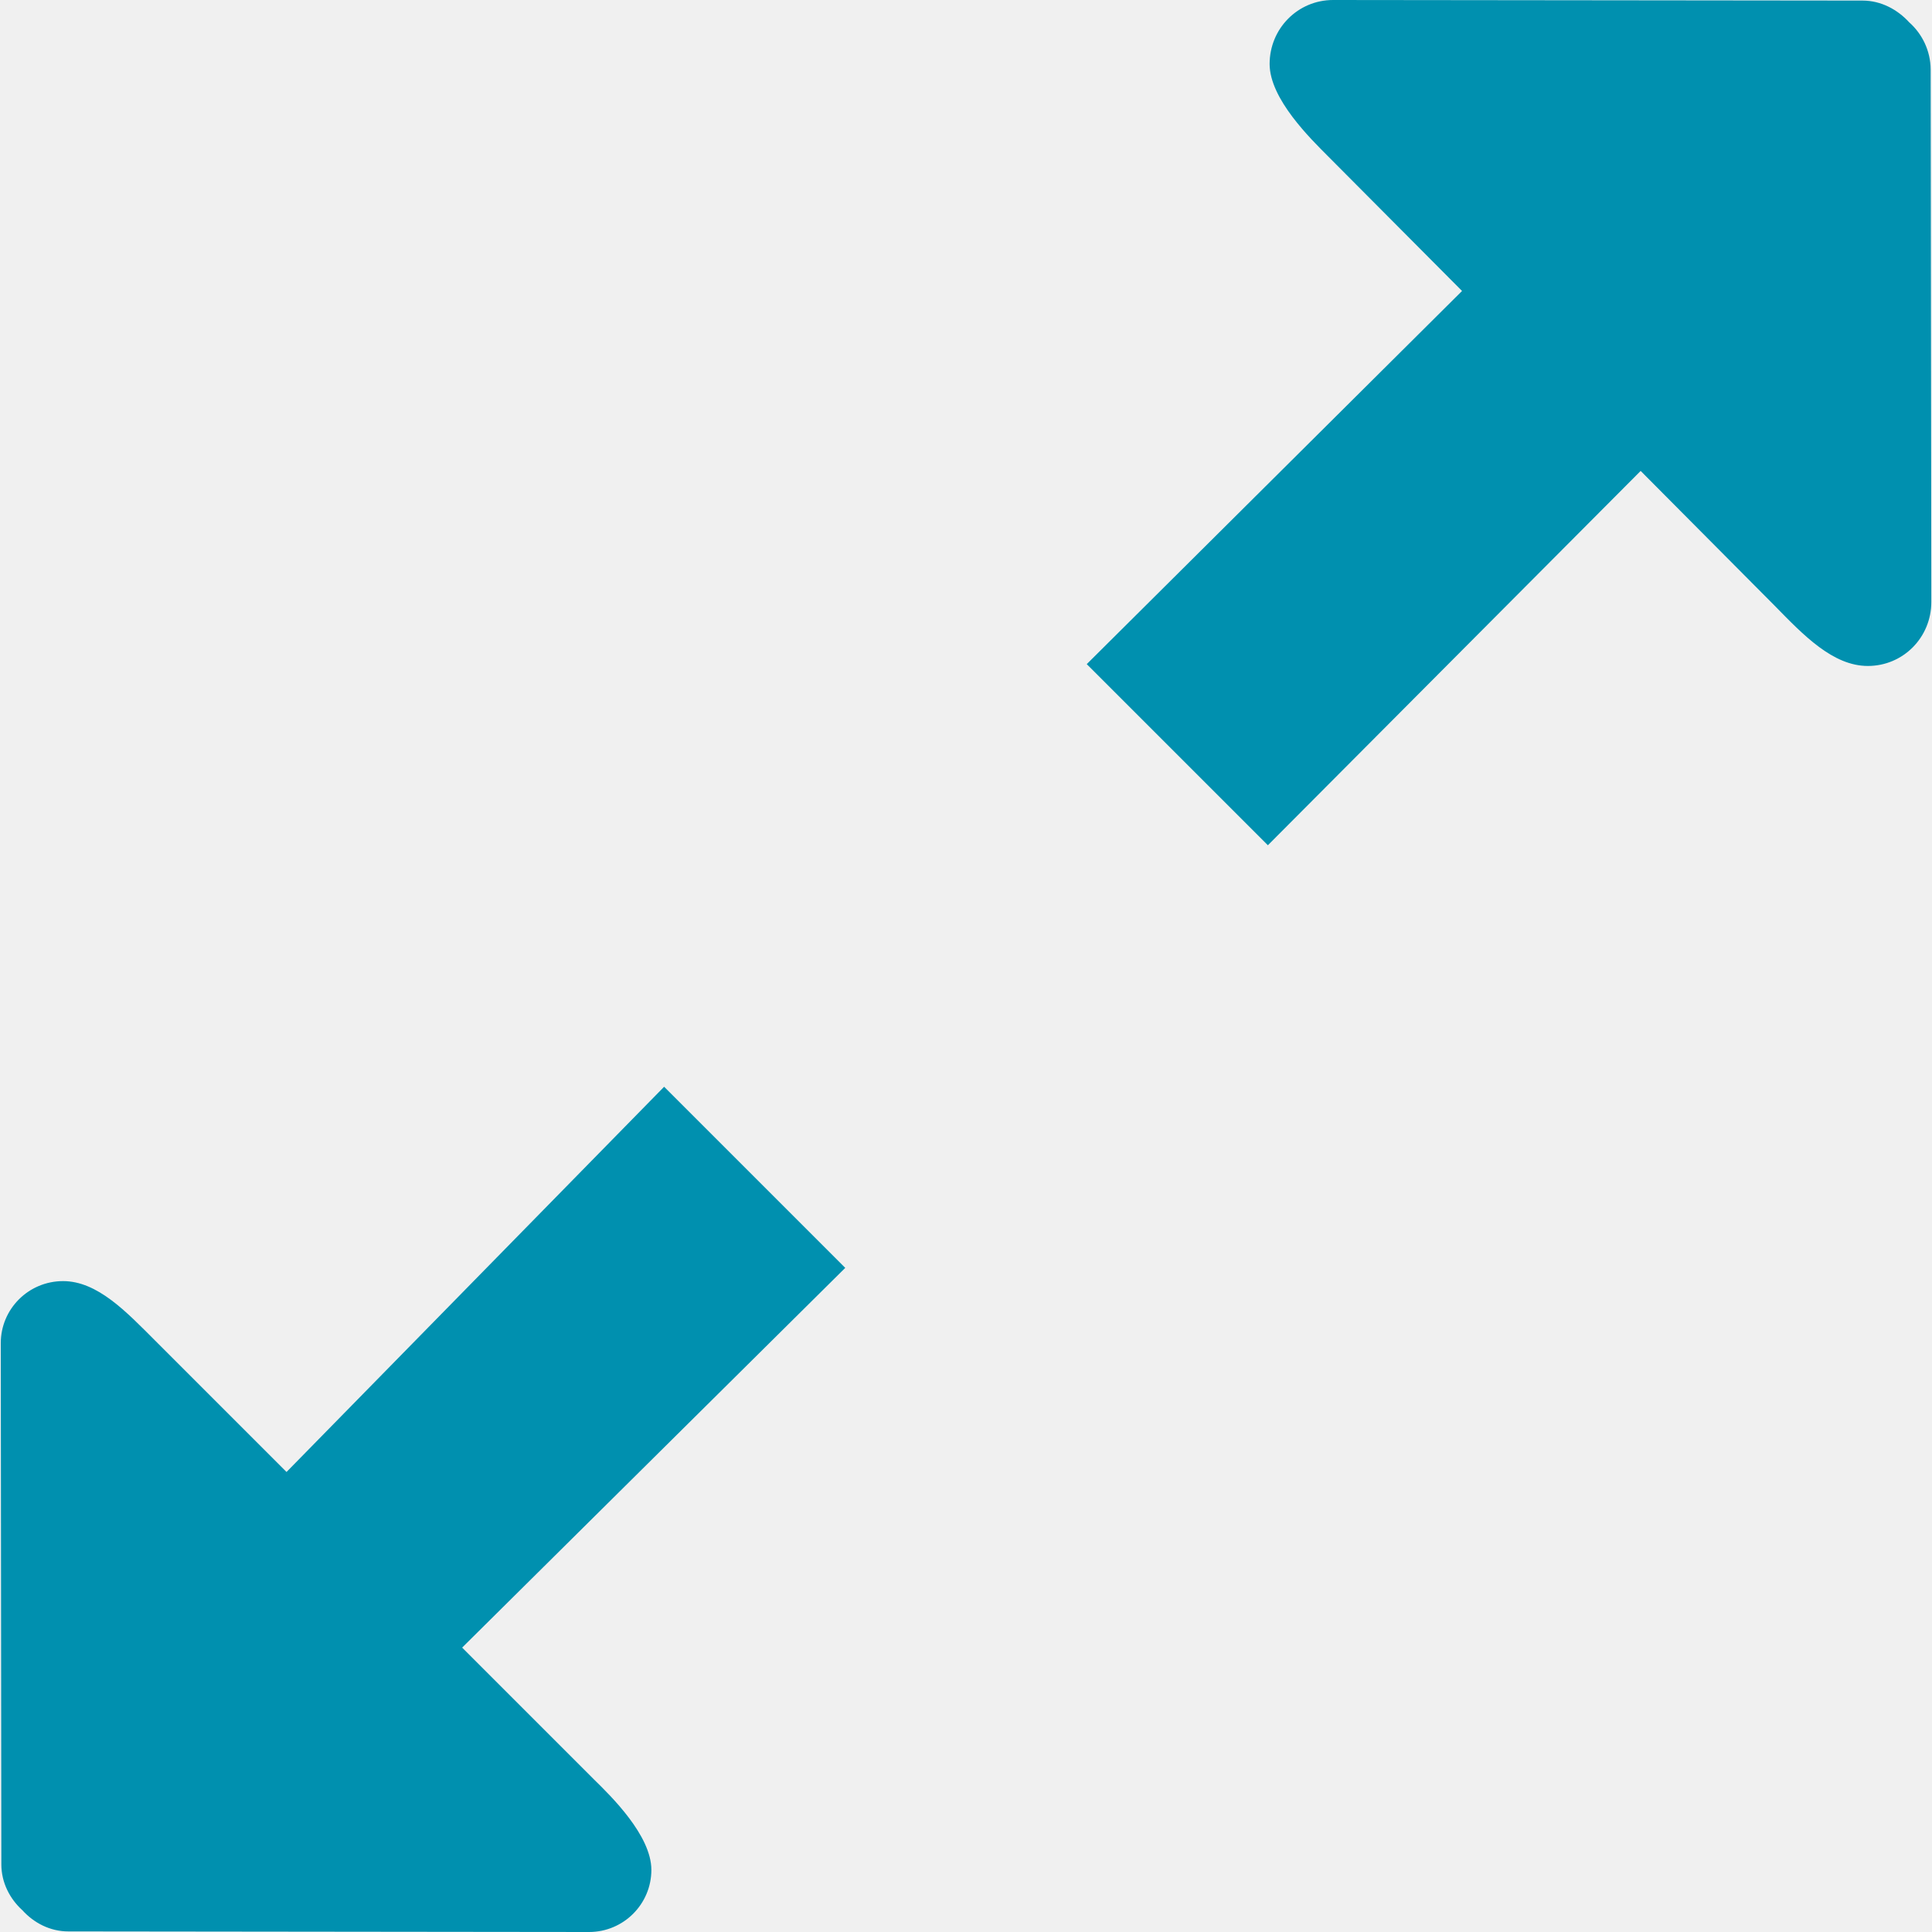
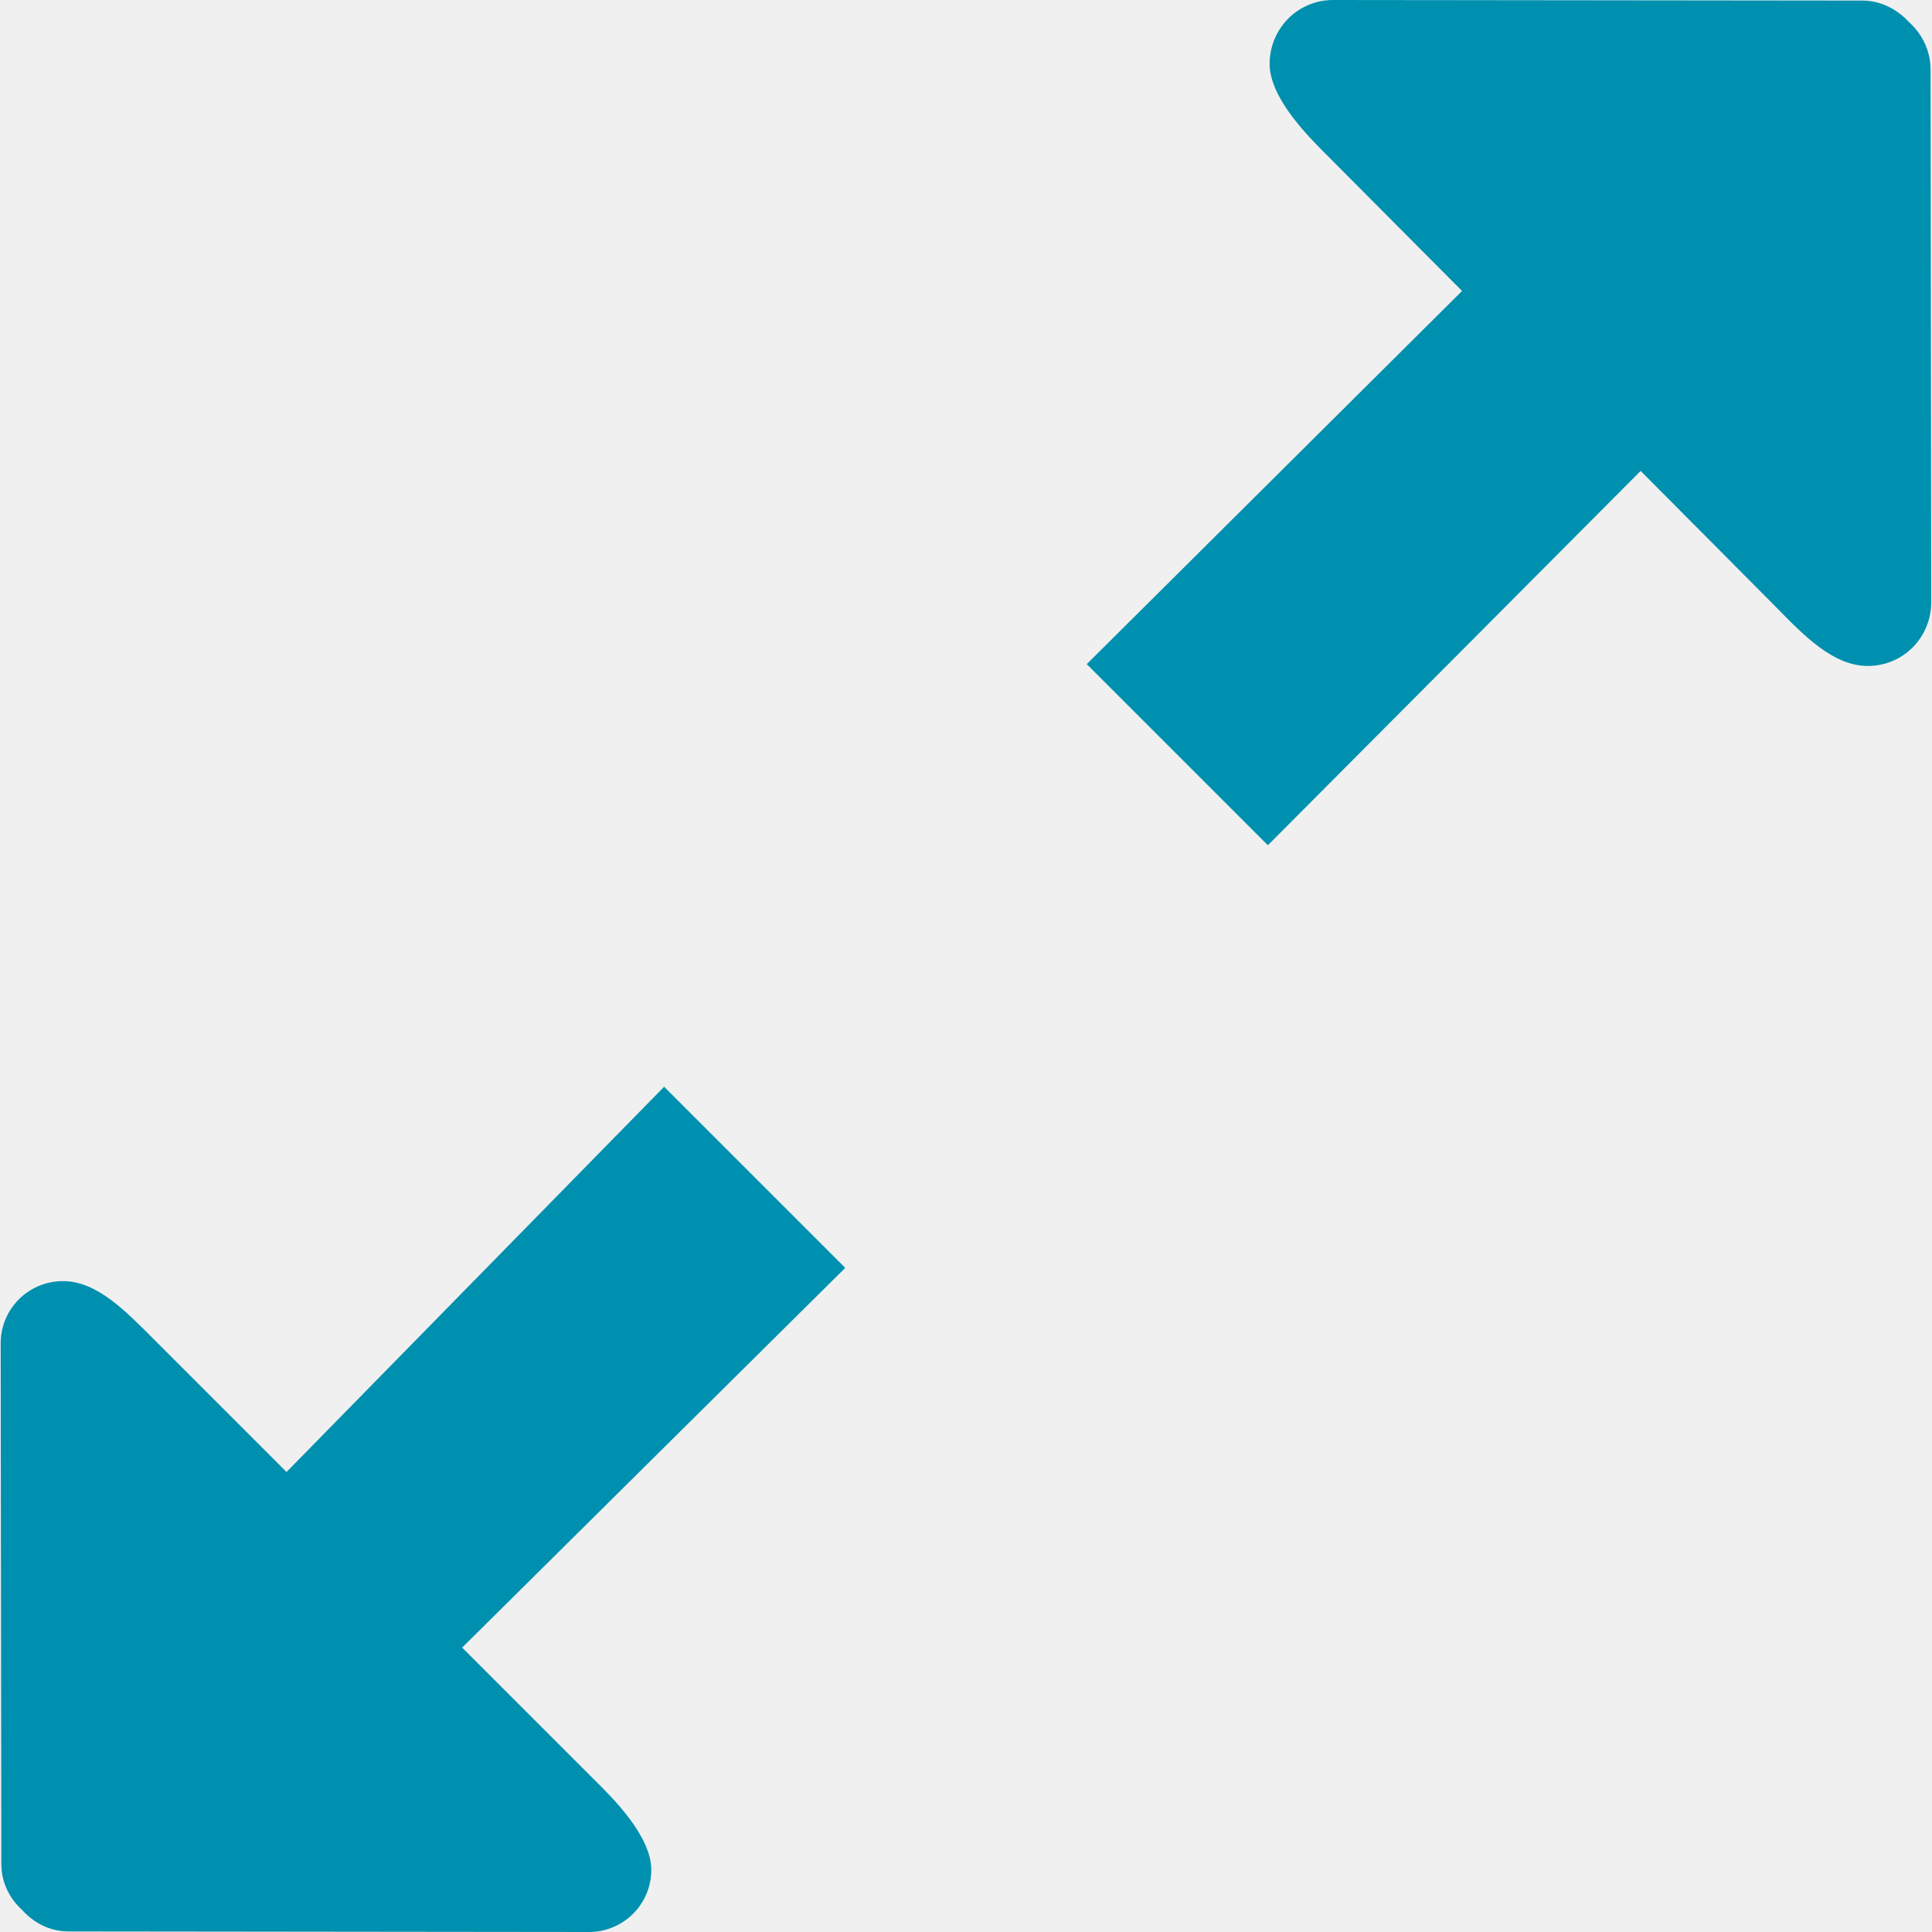
<svg xmlns="http://www.w3.org/2000/svg" width="20" height="20" viewBox="0 0 20 20" fill="none">
-   <g clip-path="url(#clip0_303_8597)">
-     <path fill-rule="evenodd" clip-rule="evenodd" d="M19.986 0.719C19.985 0.525 19.898 0.35 19.764 0.231C19.644 0.1 19.474 0.006 19.281 0.006L13.8 0C13.437 0 13.143 0.294 13.143 0.663C13.144 1.025 13.568 1.437 13.749 1.619L15.135 3.012L11.25 6.875L13.125 8.75L16.984 4.875L18.37 6.269C18.669 6.575 18.974 6.894 19.336 6.894C19.7 6.894 19.993 6.6 19.993 6.231L19.986 0.719ZM6.875 11.25L2.966 15.238L1.603 13.875C1.309 13.581 1.009 13.262 0.653 13.262C0.296 13.262 0.007 13.55 0.008 13.906L0.014 19.3C0.014 19.488 0.101 19.656 0.232 19.775C0.351 19.906 0.518 19.994 0.708 19.994L6.098 20C6.454 20 6.743 19.712 6.743 19.356C6.742 19 6.326 18.594 6.147 18.419L4.784 17.056L8.75 13.125L6.875 11.25Z" fill="#0090AF" />
+   <g clip-path="url(#clip0_303_8623)">
+     <path fill-rule="evenodd" clip-rule="evenodd" d="M19.985 0.719C19.985 0.525 19.897 0.35 19.764 0.231C19.644 0.1 19.474 0.006 19.28 0.006L13.799 0C13.437 0 13.143 0.294 13.143 0.663C13.144 1.025 13.567 1.437 13.749 1.619L15.135 3.012L11.25 6.875L13.125 8.75L16.984 4.875L18.37 6.269C18.669 6.575 18.974 6.894 19.336 6.894C19.7 6.894 19.993 6.6 19.992 6.231L19.985 0.719ZM6.875 11.25L2.966 15.238L1.603 13.875C1.309 13.581 1.009 13.262 0.652 13.262C0.295 13.262 0.007 13.55 0.007 13.906L0.014 19.3C0.014 19.488 0.1 19.656 0.232 19.775C0.35 19.906 0.517 19.994 0.707 19.994L6.097 20C6.454 20 6.742 19.712 6.742 19.356C6.742 19 6.325 18.594 6.147 18.419L4.784 17.056L8.75 13.125L6.875 11.25Z" fill="#0090AF" />
  </g>
  <defs>
-     <clipPath id="clip0_303_8597">
+     <clipPath id="clip0_303_8623">
      <rect width="20" height="20" fill="white" />
    </clipPath>
  </defs>
</svg>
